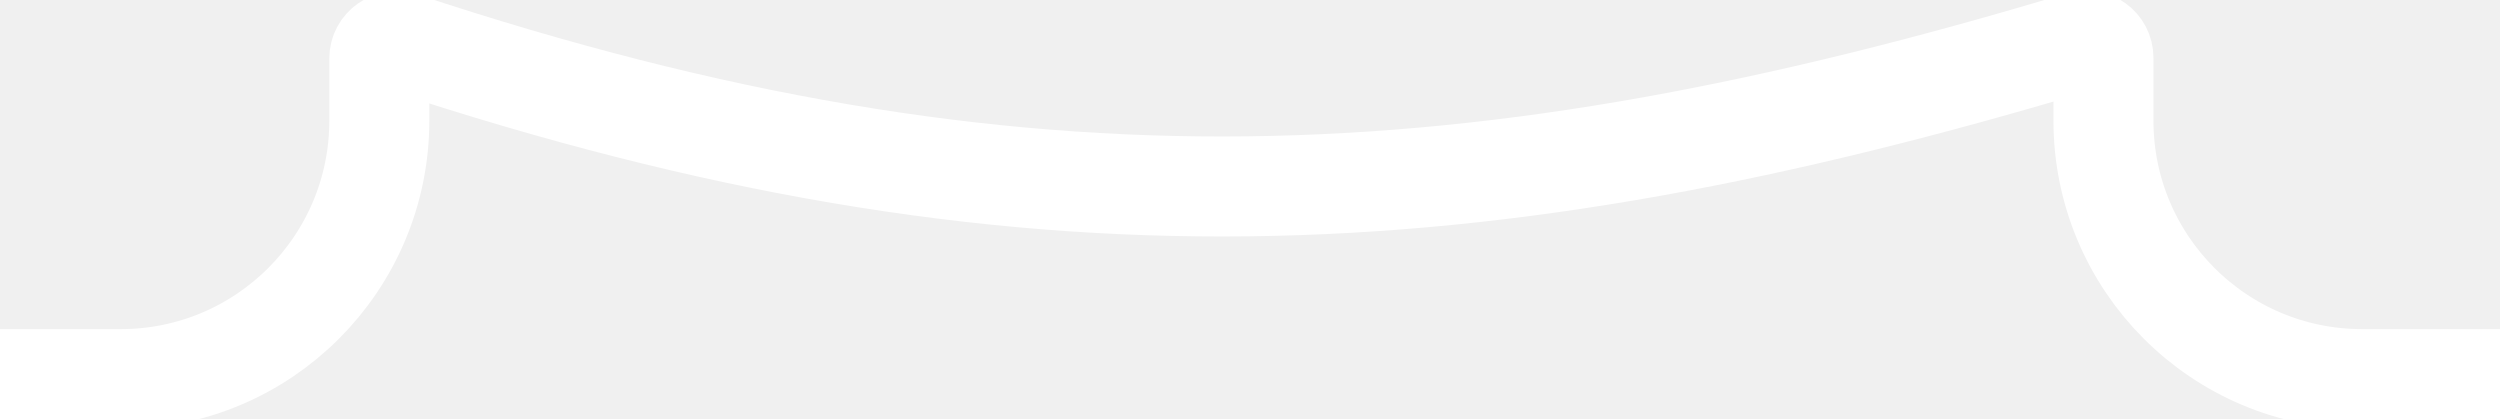
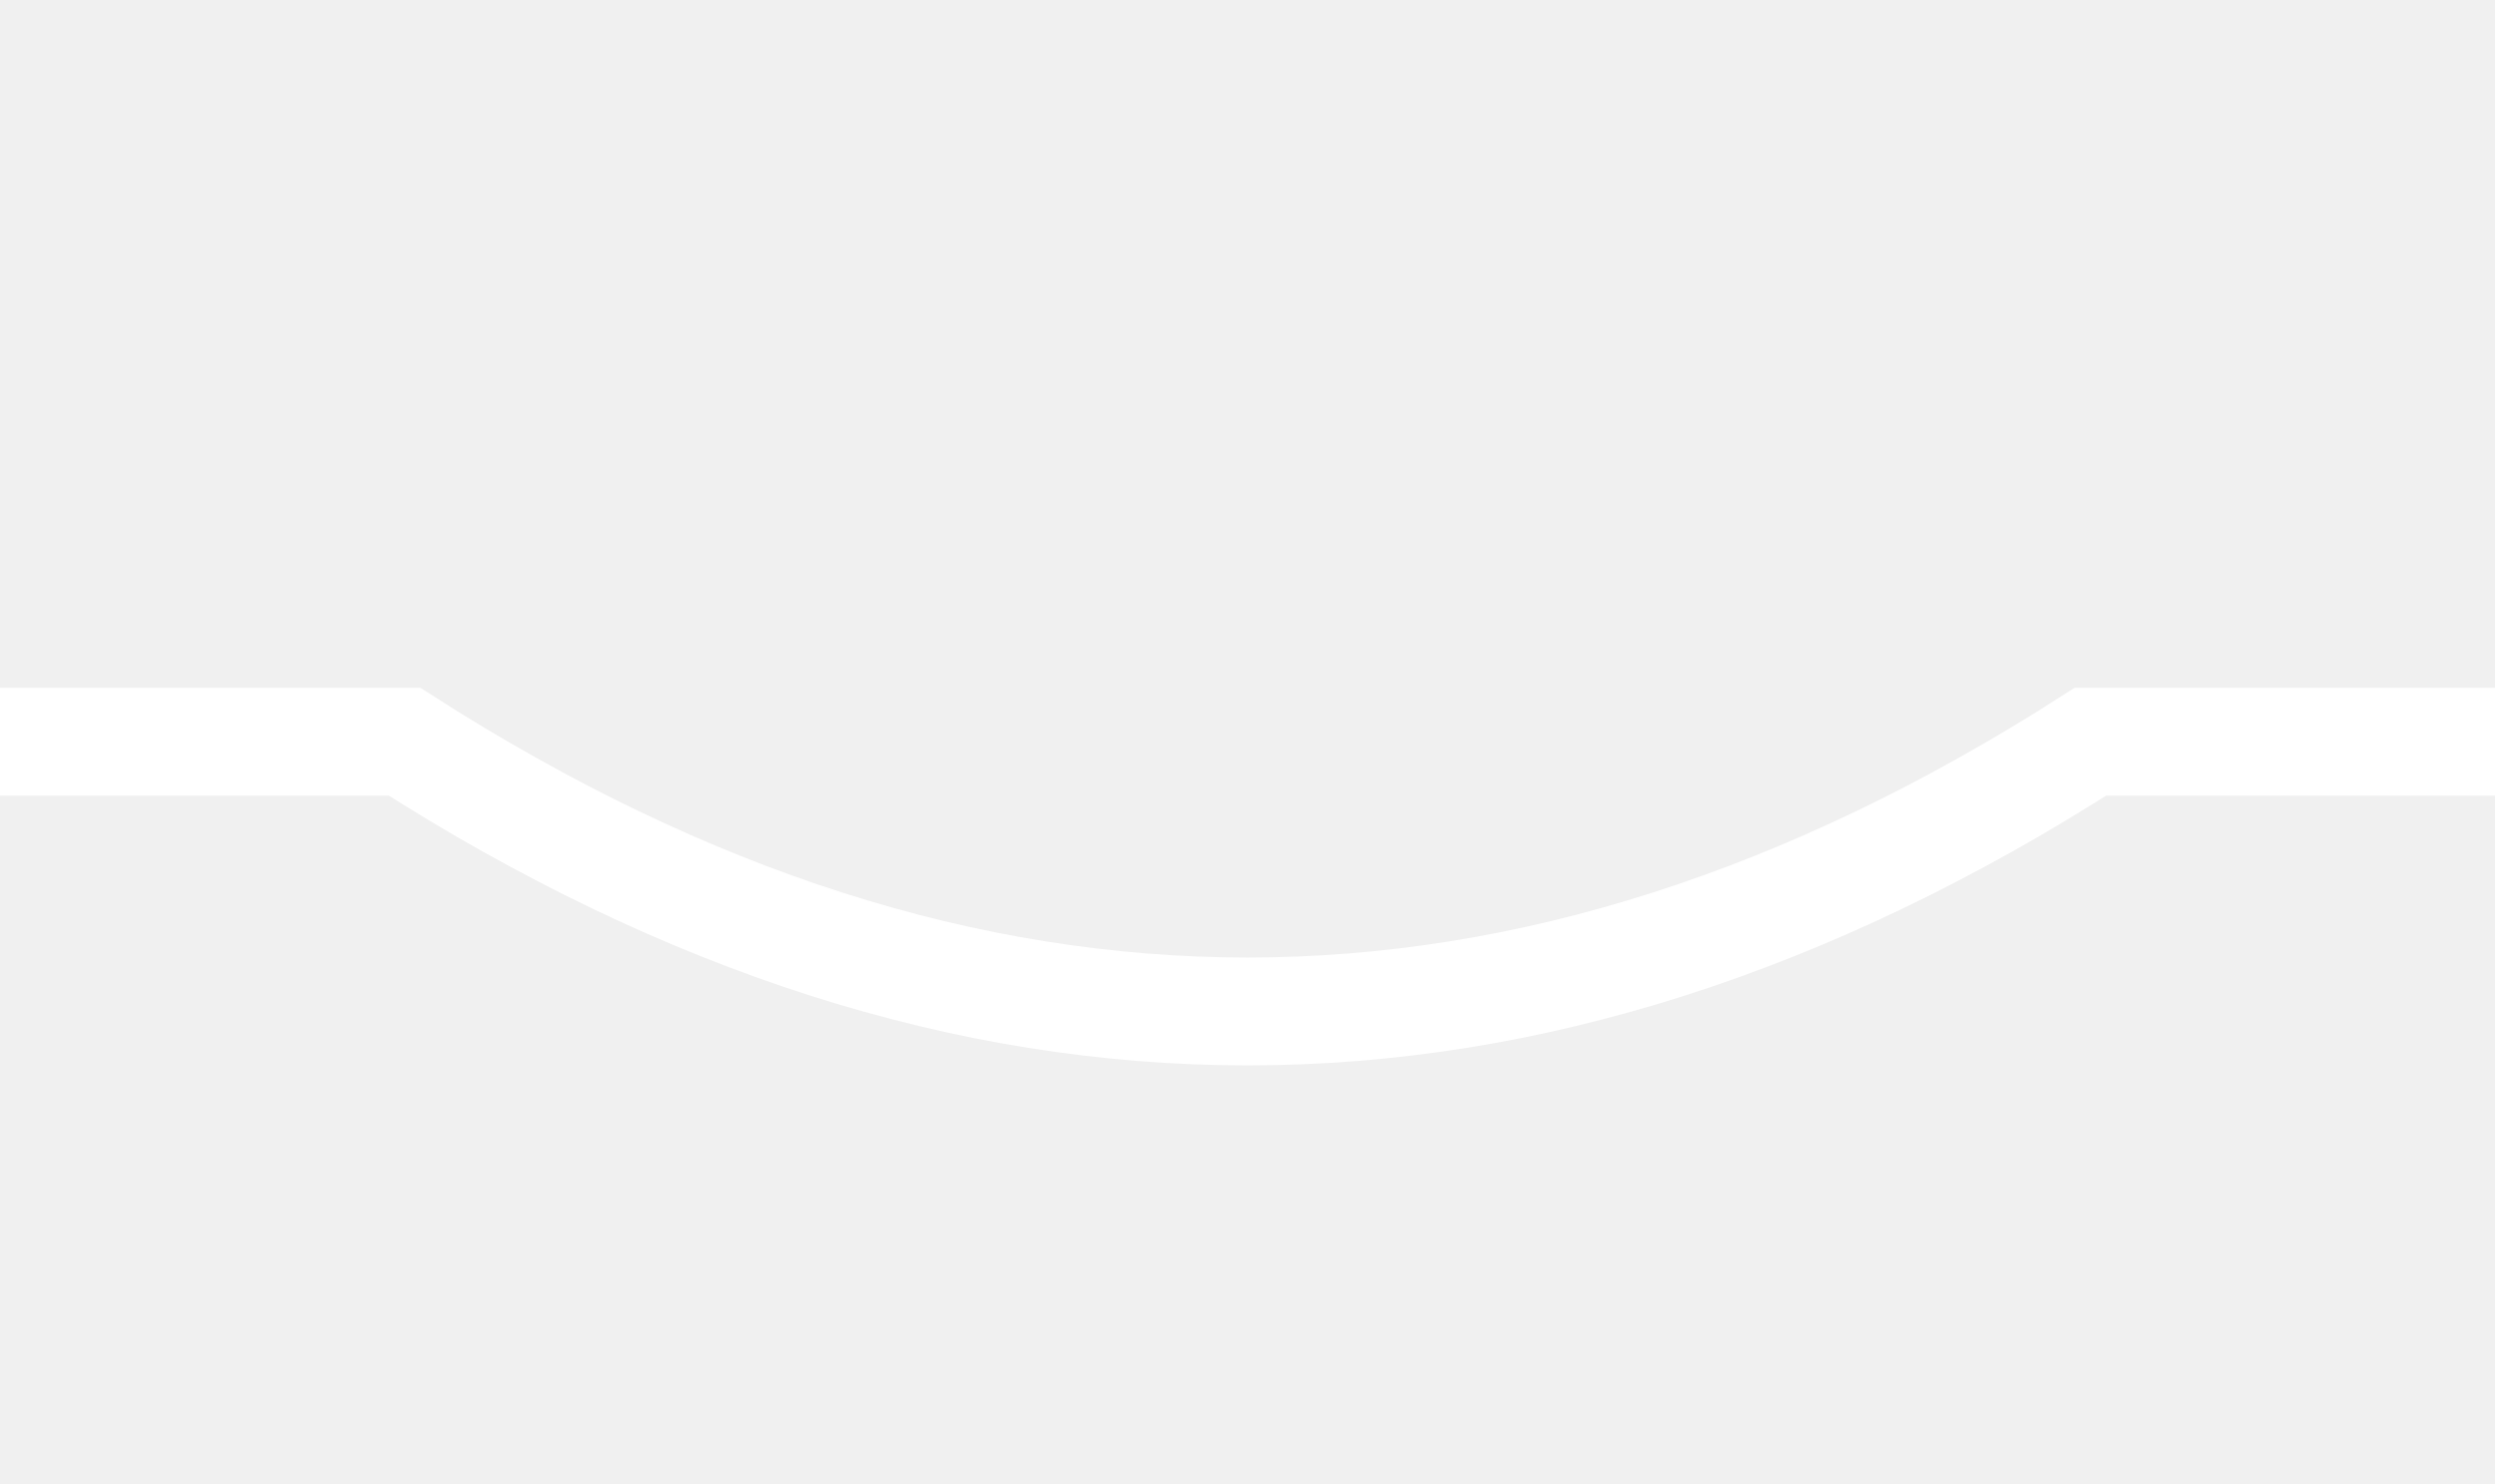
- <svg xmlns="http://www.w3.org/2000/svg" viewBox="0 0 400 67" fill="none" stroke="white">
-   <path d="M0 60.658H19.31C42.164 60.658 60.69 42.142 60.69 19.3V9.356C60.69 7.47 62.568 6.148 64.36 6.741C163.329 39.471 236.625 35.581 332.966 6.602C334.739 6.068 336.552 7.387 336.552 9.24V19.3C336.552 42.142 355.079 60.658 377.931 60.658H400" stroke="inherit" stroke-width="16" />
+ <svg xmlns="http://www.w3.org/2000/svg" viewBox="0 0 370 220" fill="none" stroke="white">
+   <path d="m0 110L55.2 110Q60 110 60 110 185 190 310 110 310 110 314.8 110L370 110" stroke="inherit" stroke-width="16" />
</svg>
